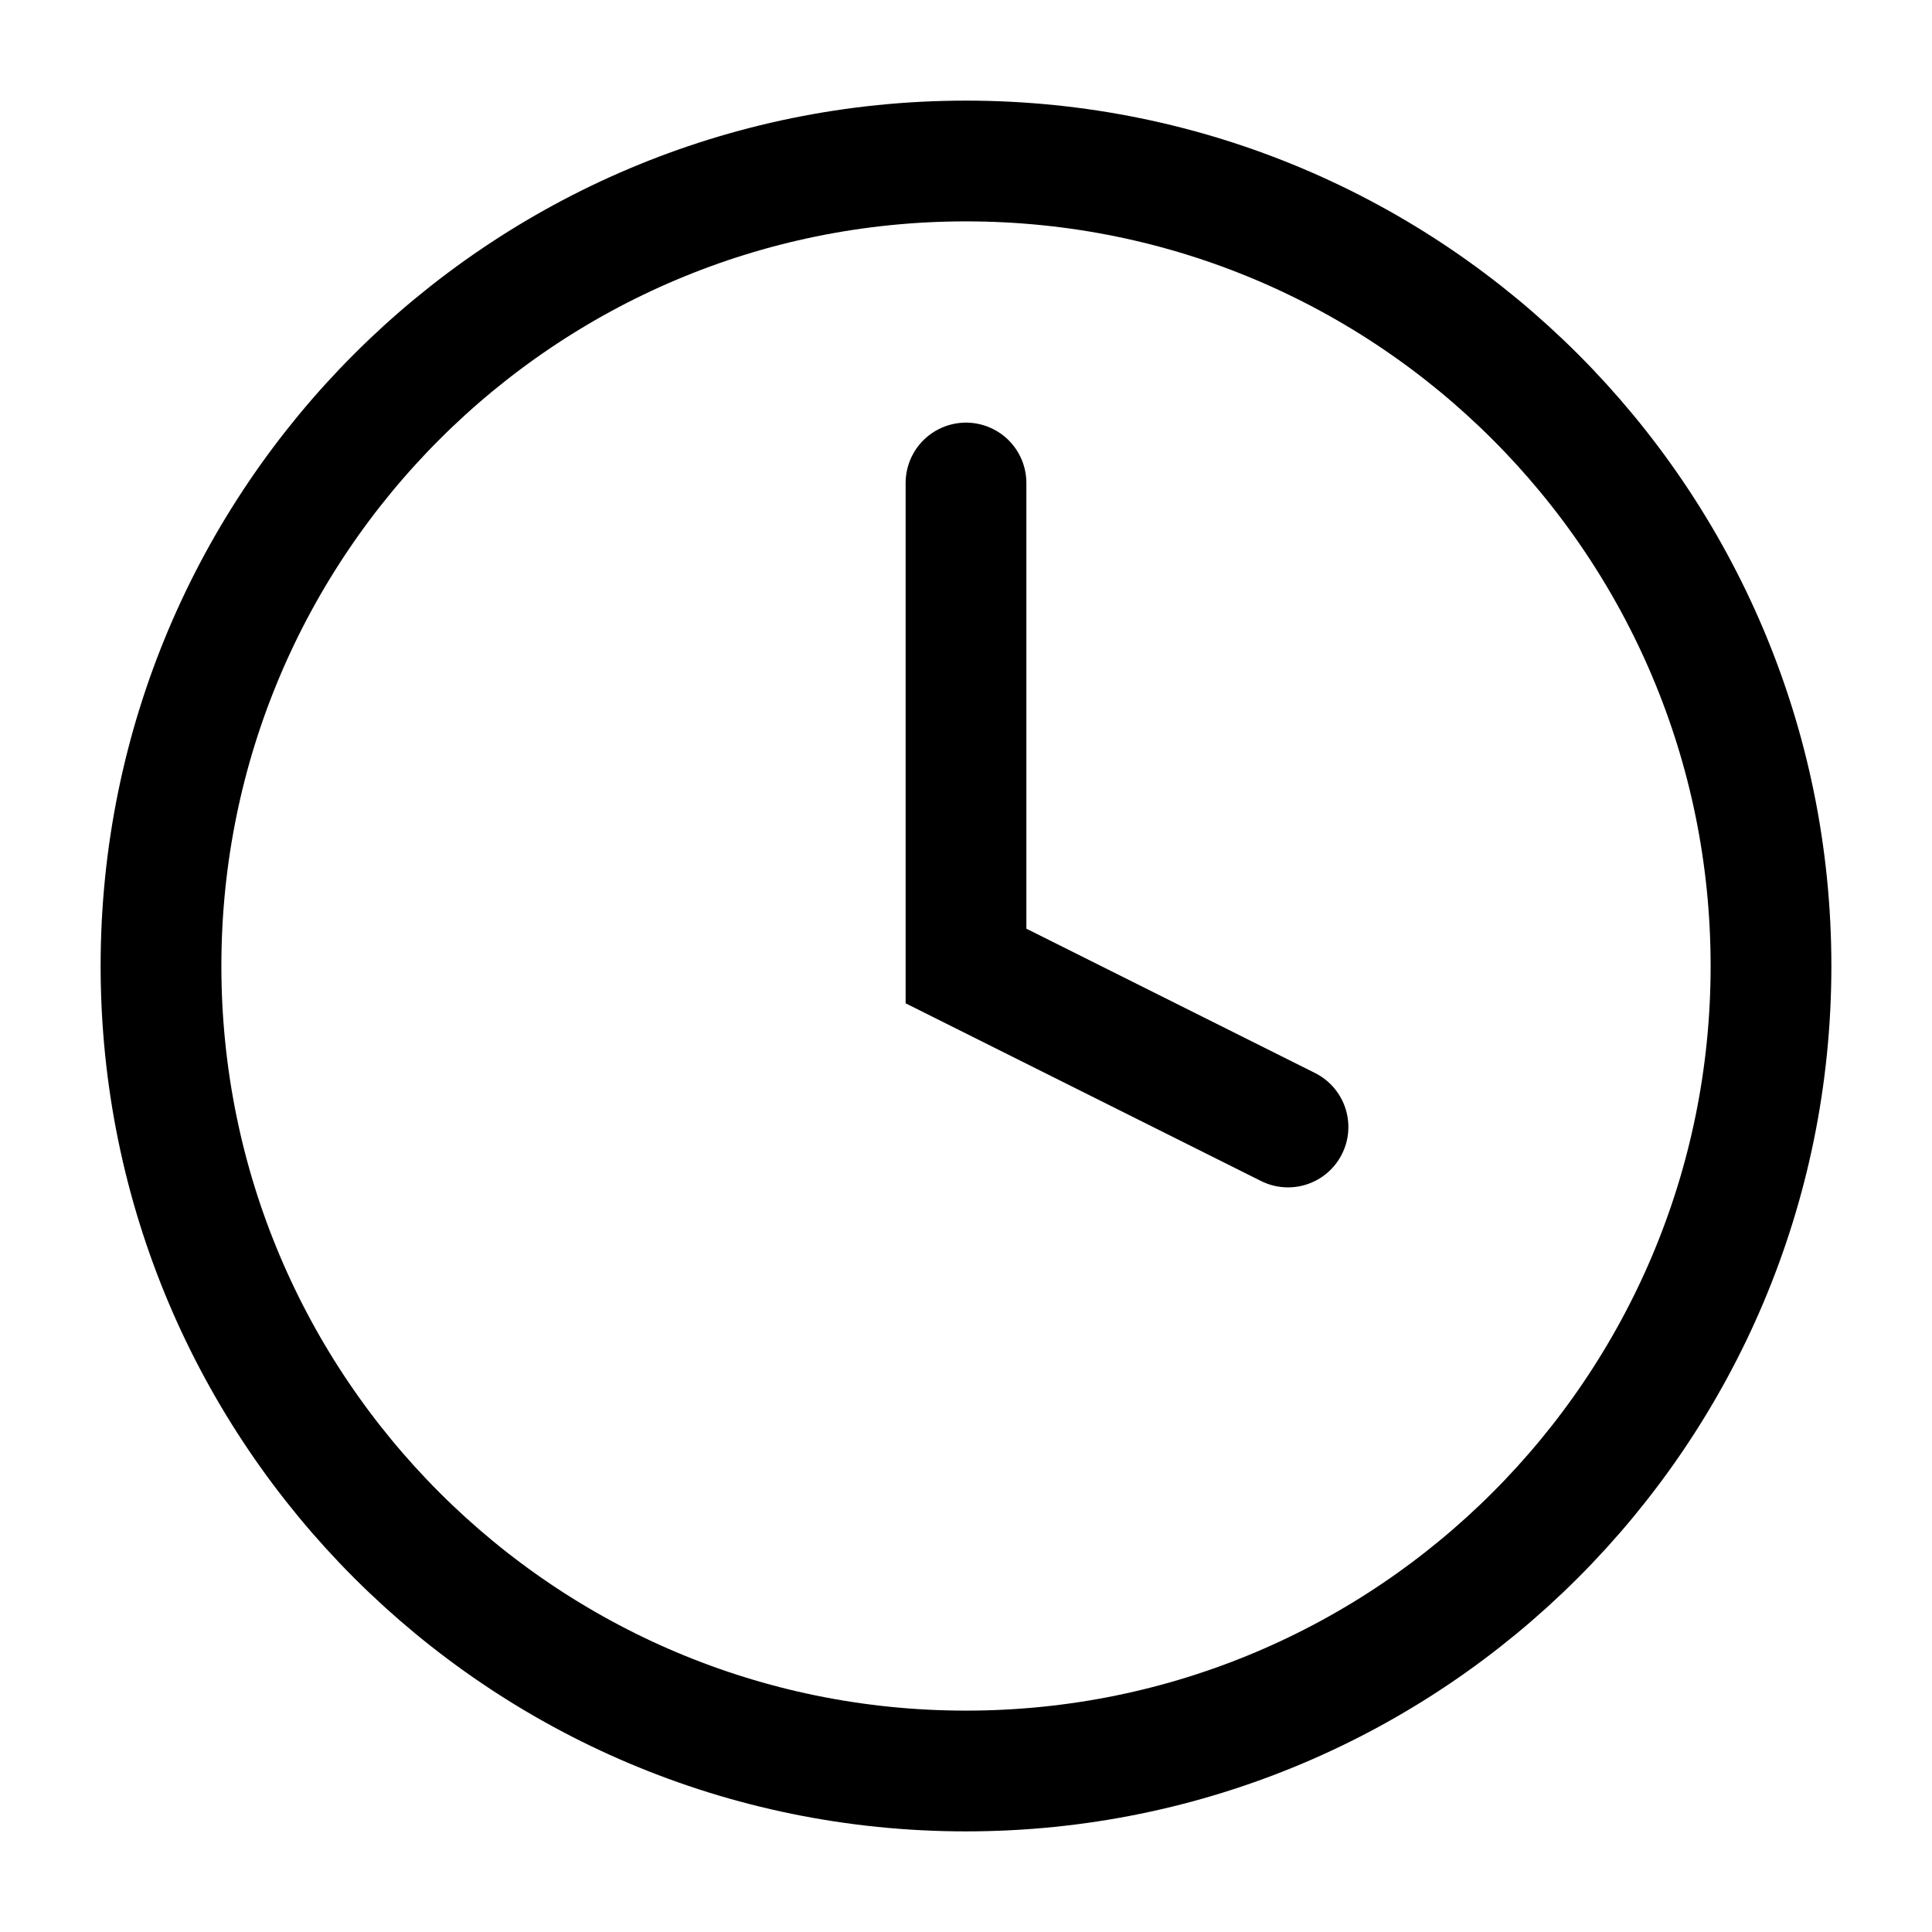
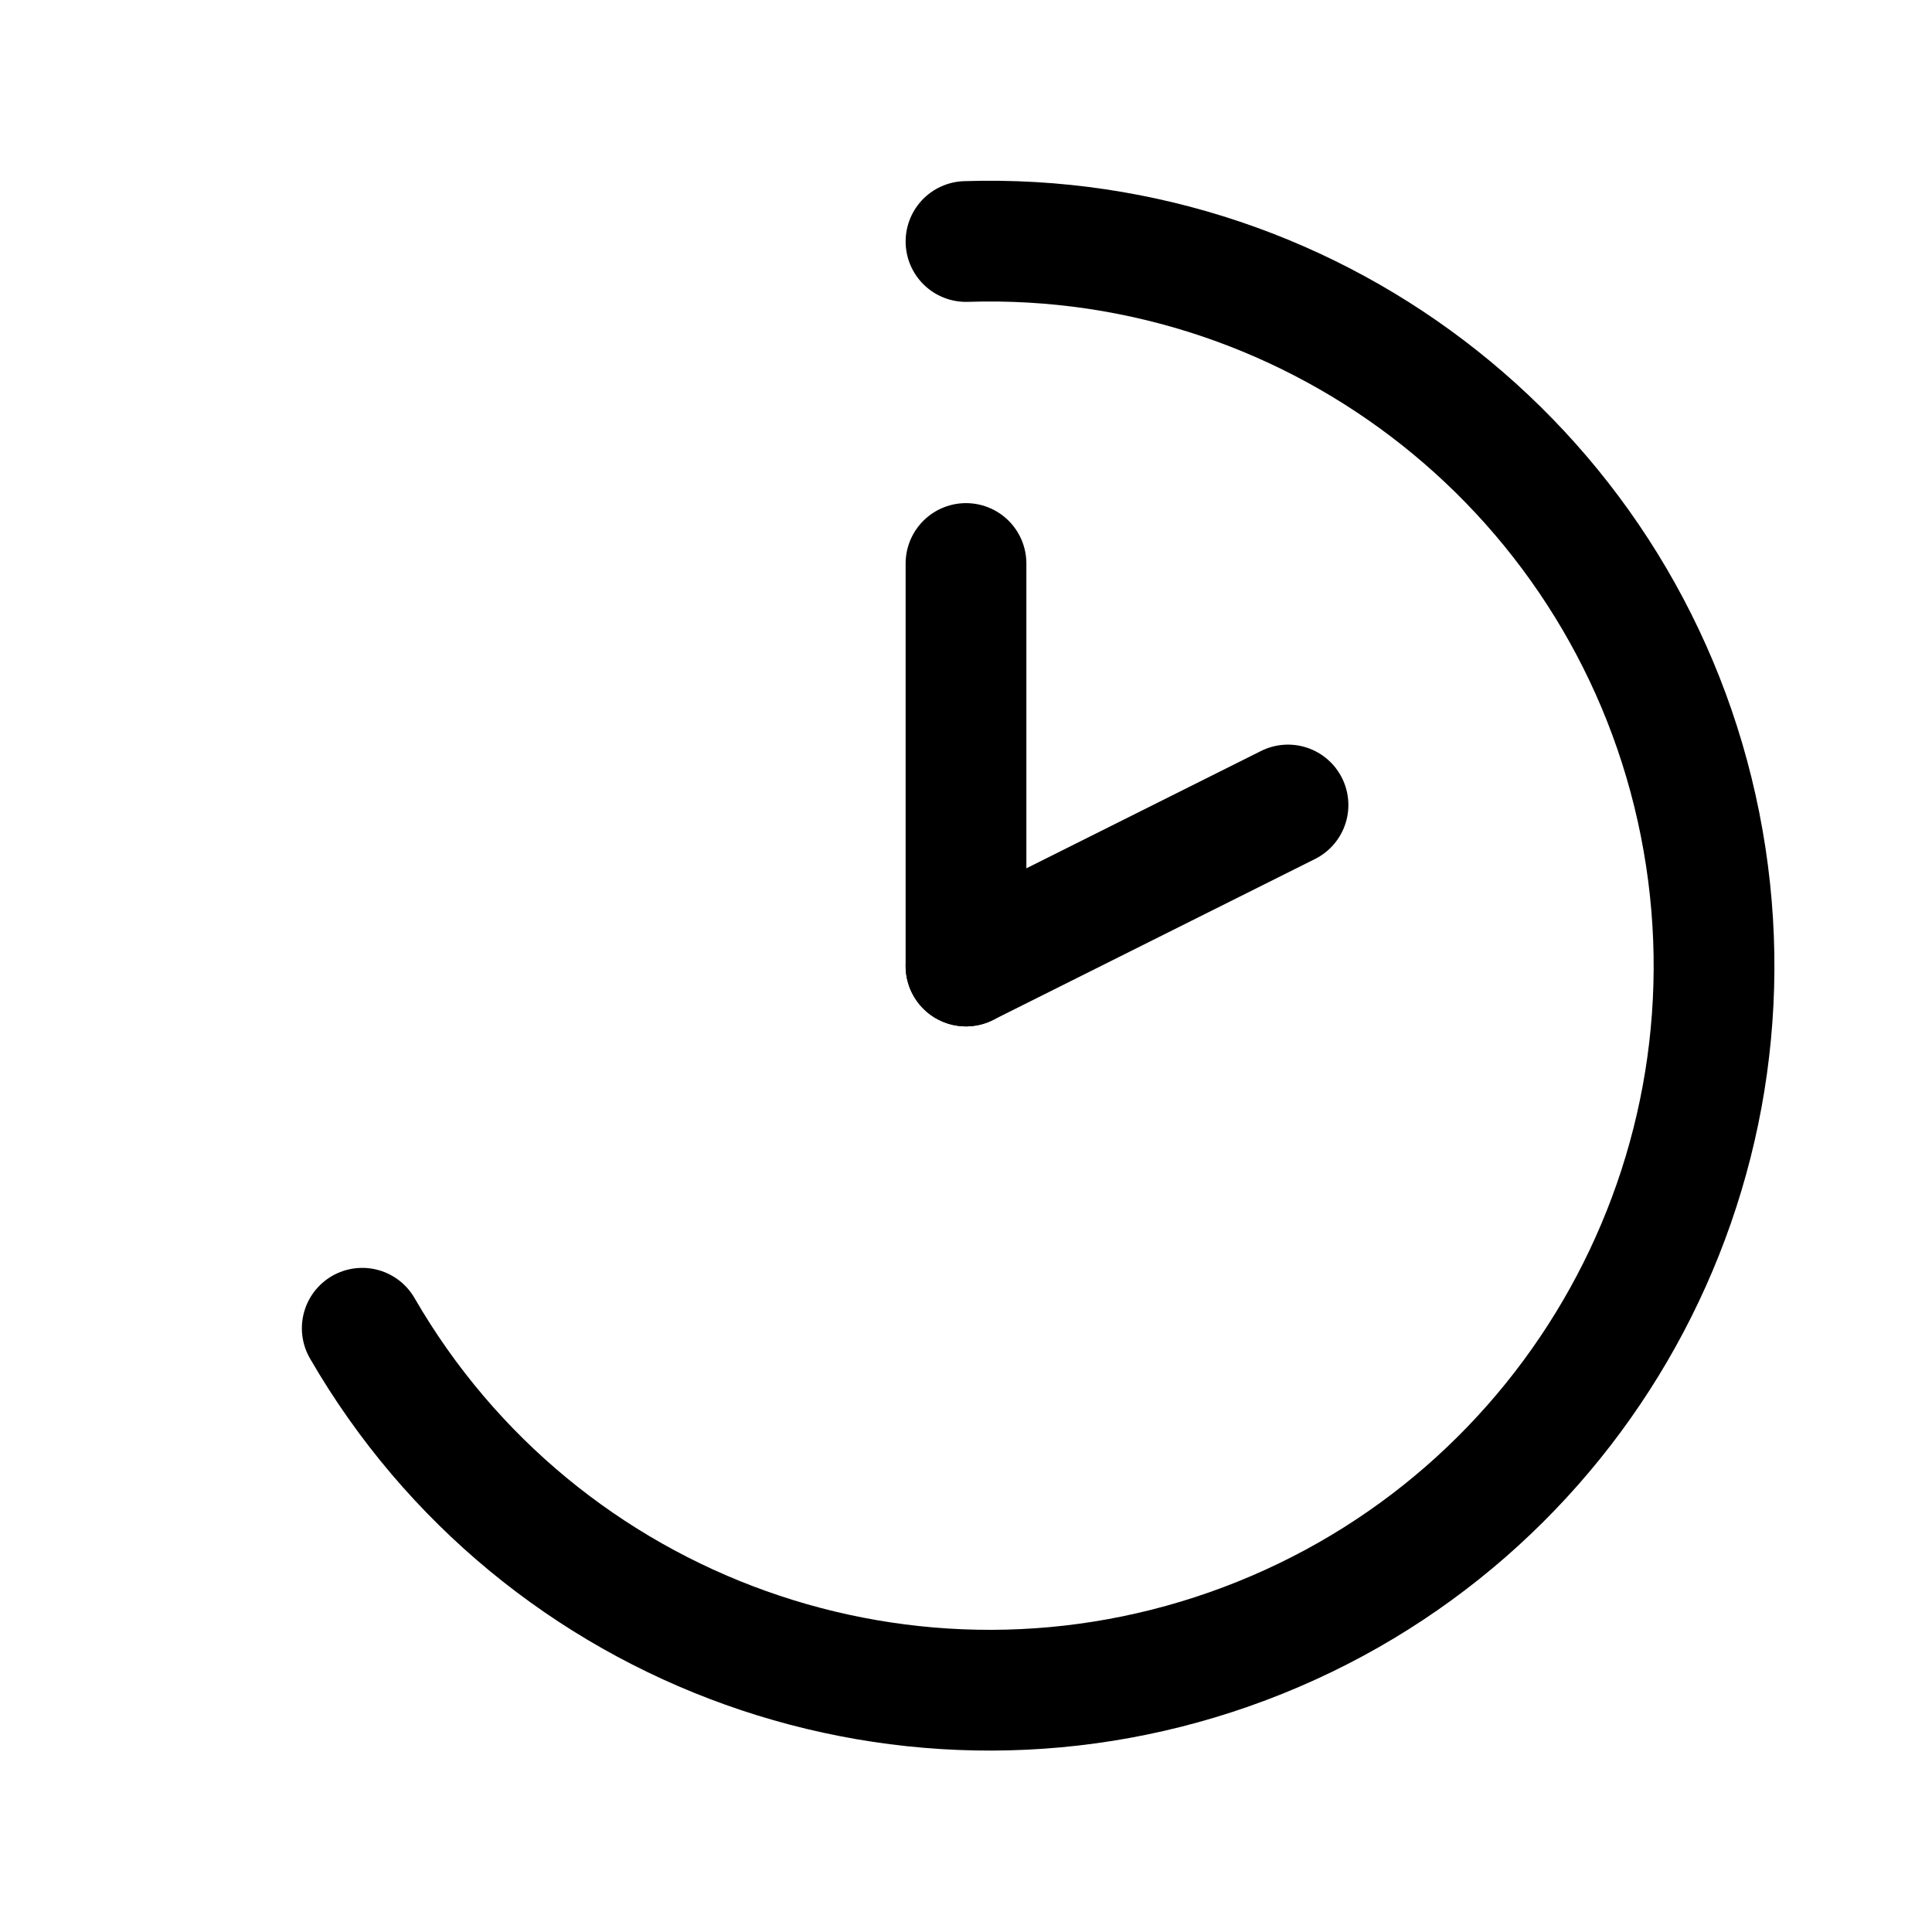
<svg xmlns="http://www.w3.org/2000/svg" viewBox="0 0 24 24">
-   <circle cx="12" cy="12" r="10" fill="none" stroke="currentColor" stroke-width="1.5" />
-   <path d="M12 6v6l4 2" fill="none" stroke="currentColor" stroke-width="1.5" stroke-linecap="round" />
+   <path d="M12 3a9 9 0 1 1-7.5 13.5" fill="none" stroke="currentColor" stroke-width="1.5" stroke-linecap="round" />
+   <line x1="12" y1="12" x2="12" y2="7" stroke="currentColor" stroke-width="1.5" stroke-linecap="round" />
+   <line x1="12" y1="12" x2="16" y2="10" stroke="currentColor" stroke-width="1.5" stroke-linecap="round" />
</svg>
